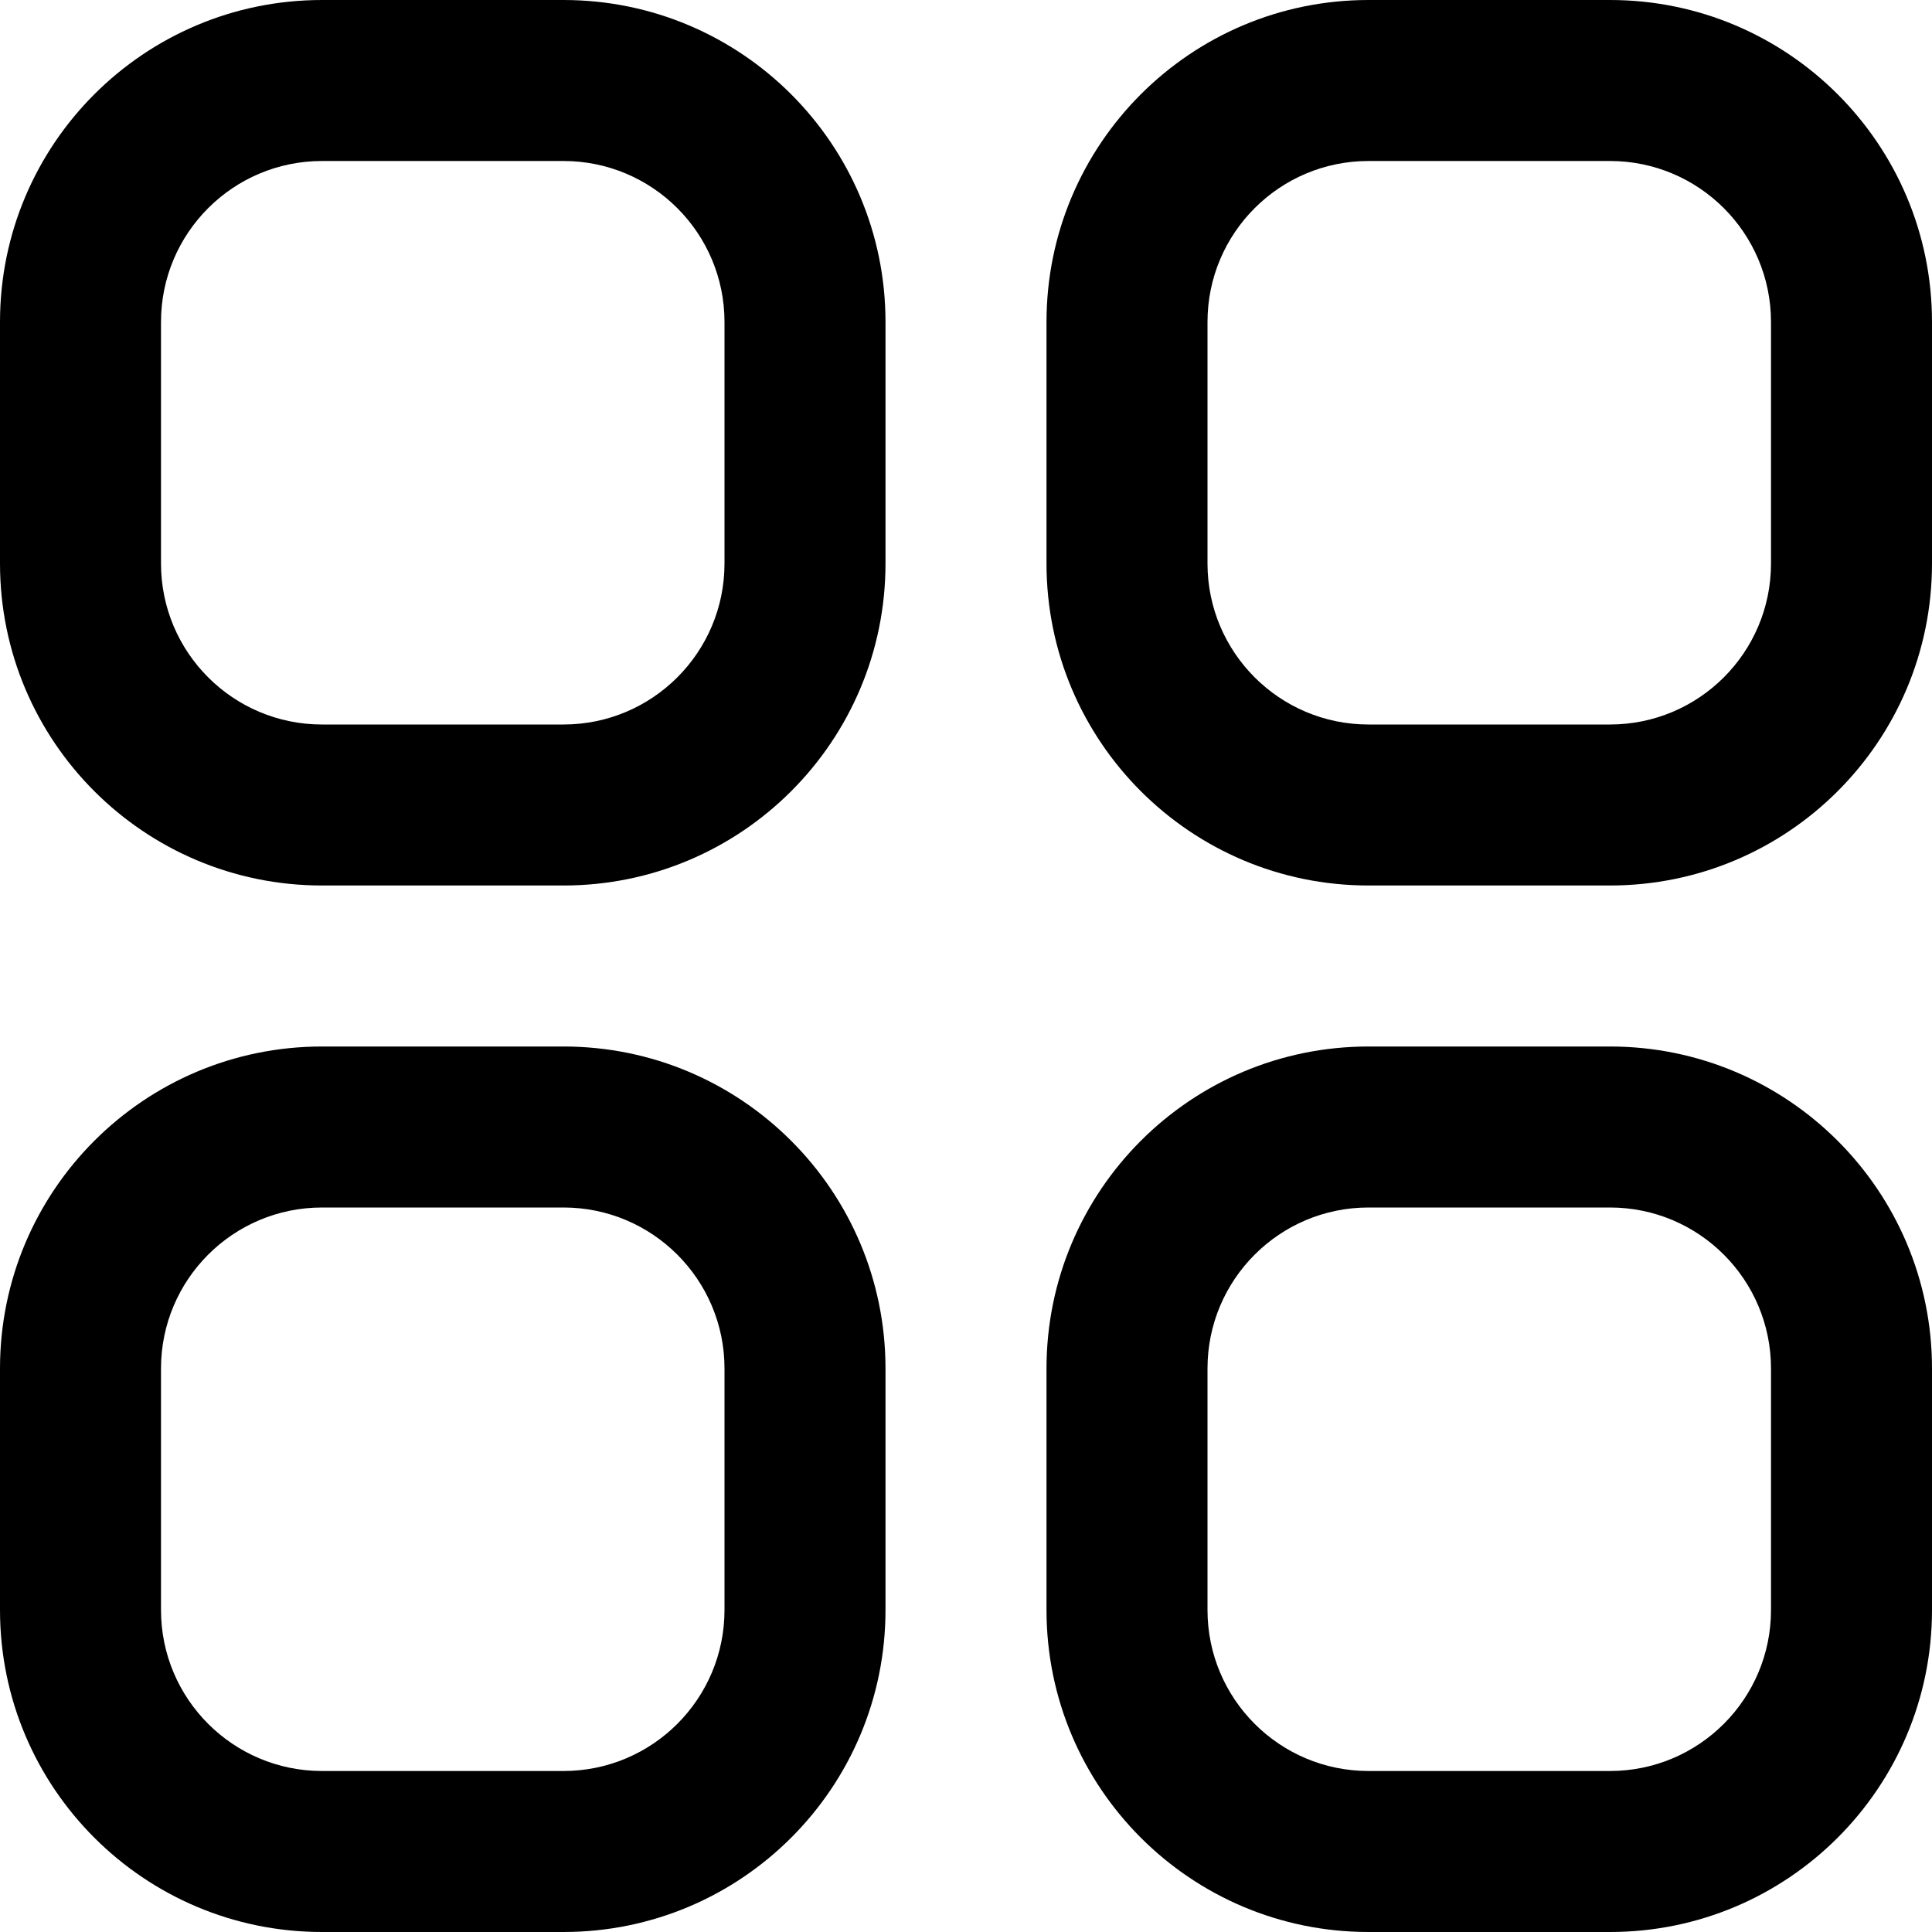
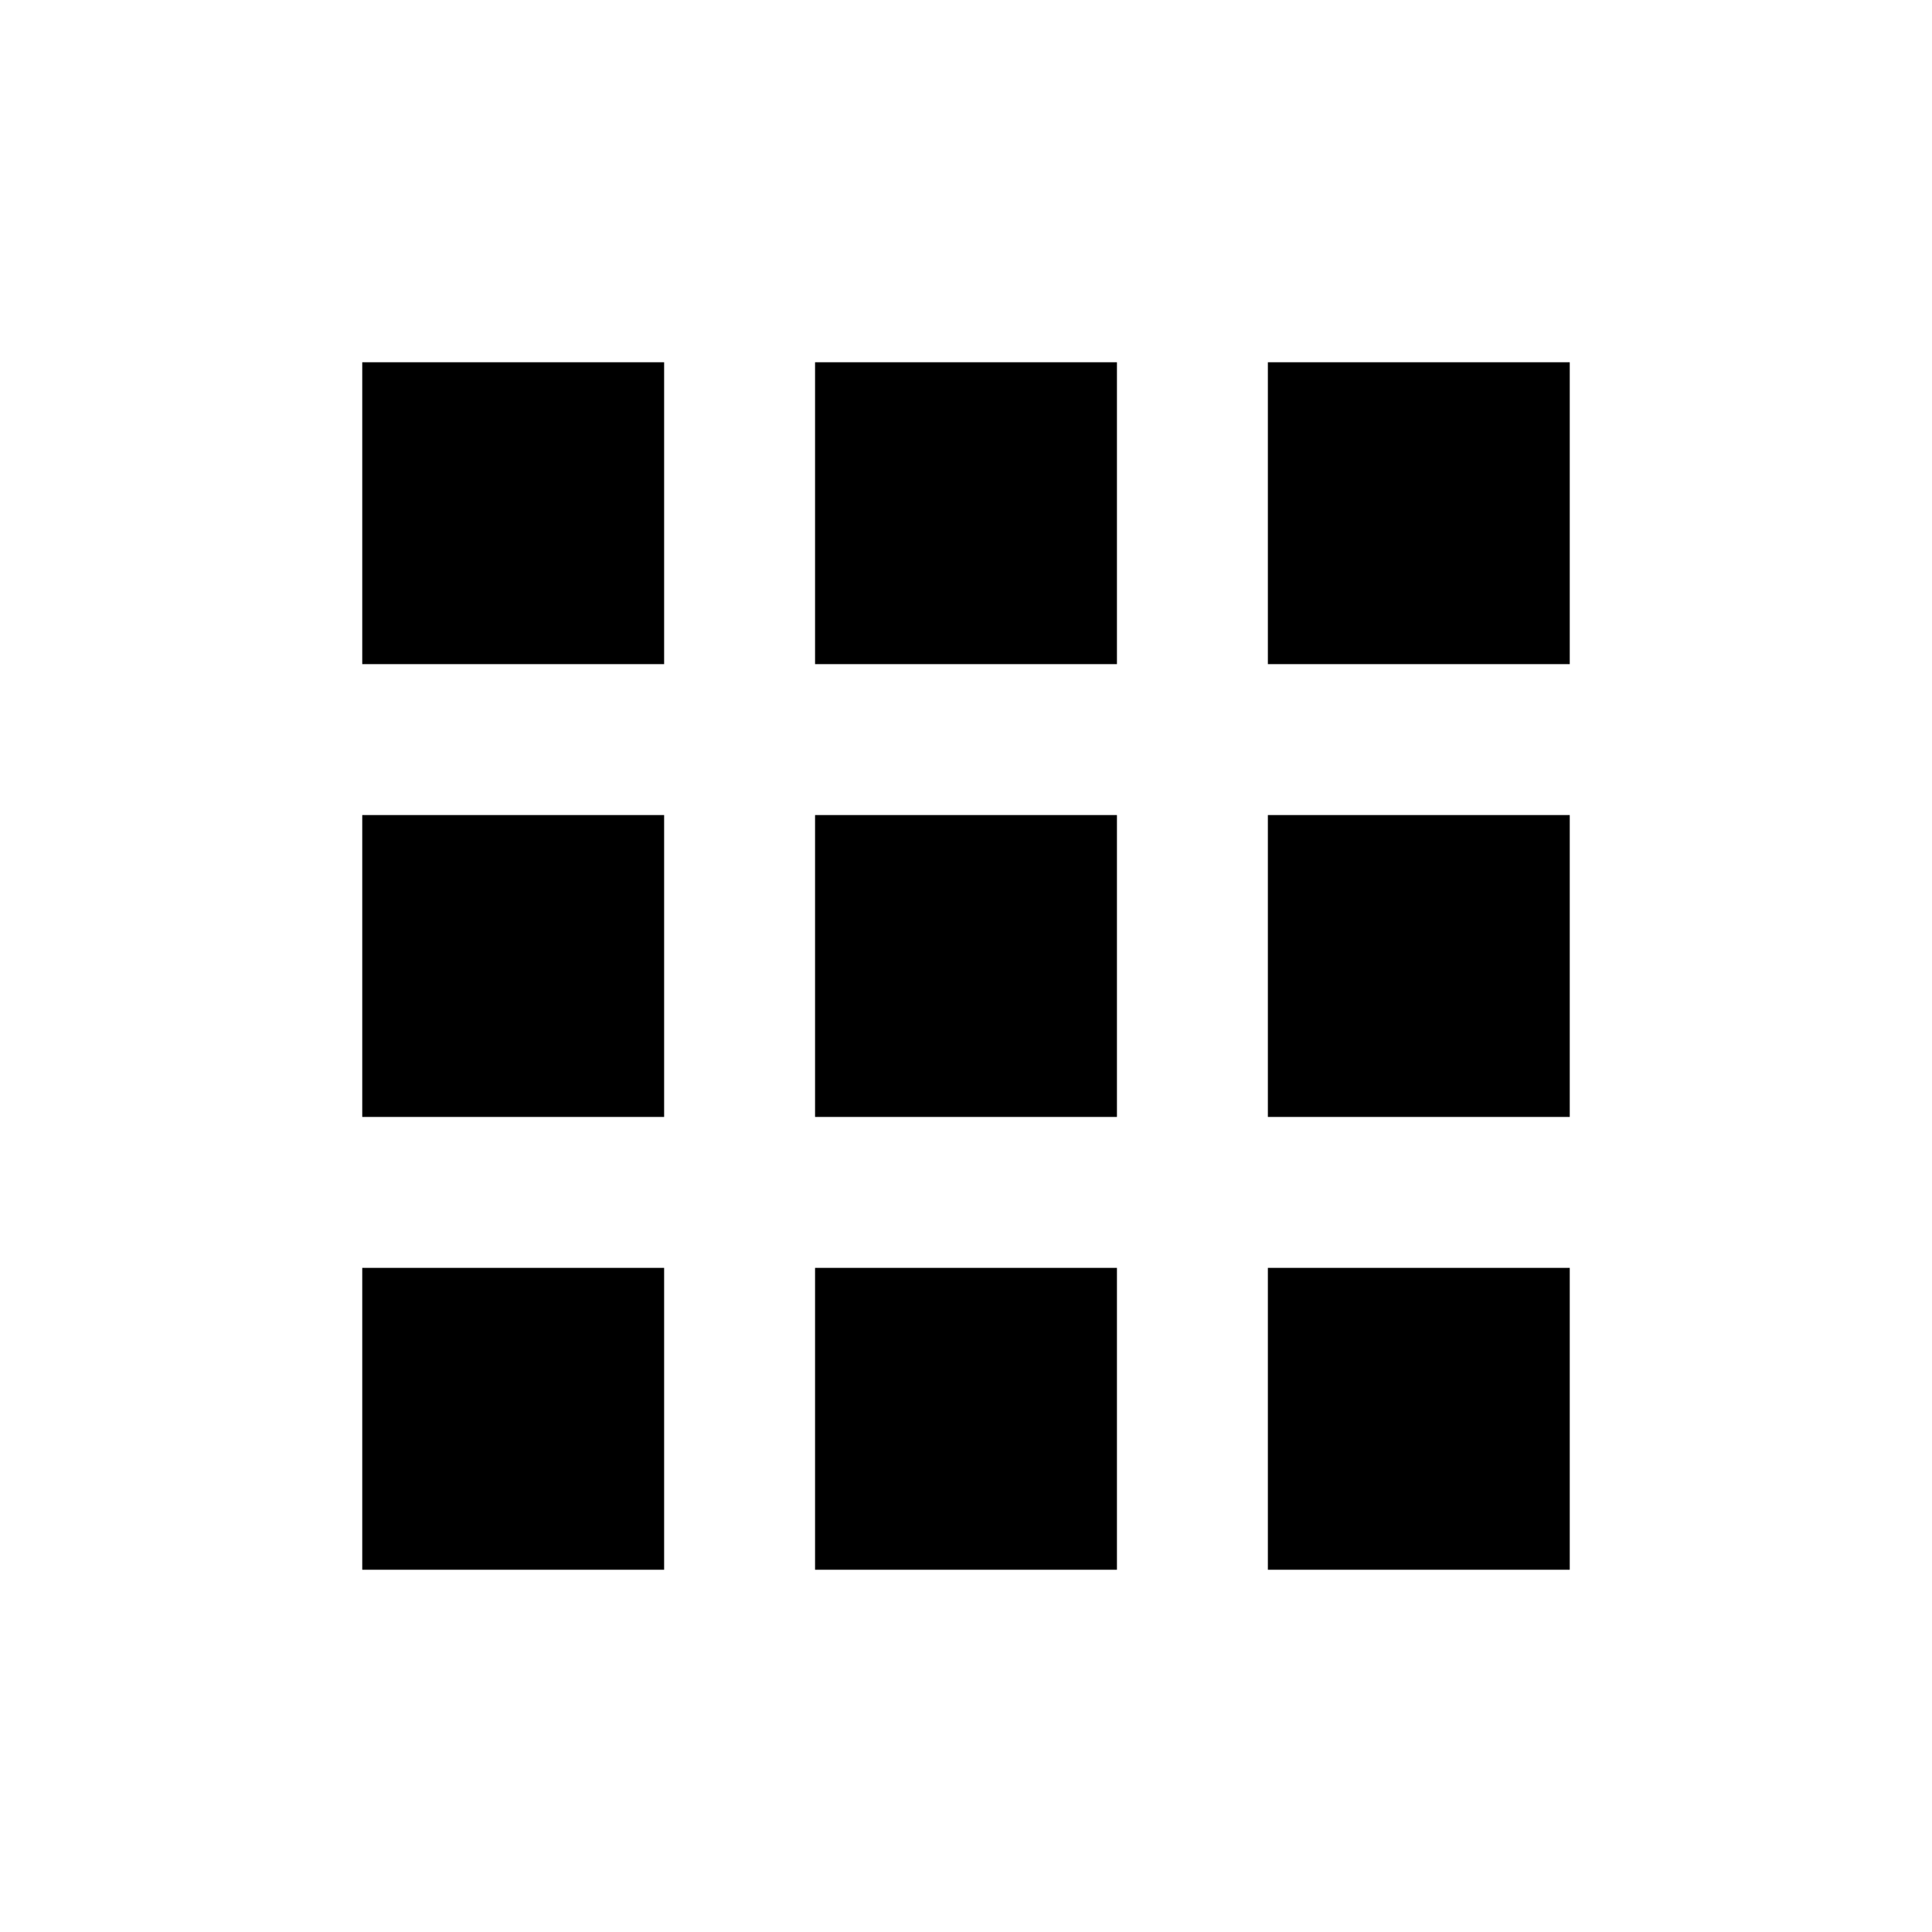
- <svg xmlns="http://www.w3.org/2000/svg" id="Outline" viewBox="0 0 24 24" width="512" height="512">
-   <path d="M7,0H4A4,4,0,0,0,0,4V7a4,4,0,0,0,4,4H7a4,4,0,0,0,4-4V4A4,4,0,0,0,7,0ZM9,7A2,2,0,0,1,7,9H4A2,2,0,0,1,2,7V4A2,2,0,0,1,4,2H7A2,2,0,0,1,9,4Z" />
-   <path d="M20,0H17a4,4,0,0,0-4,4V7a4,4,0,0,0,4,4h3a4,4,0,0,0,4-4V4A4,4,0,0,0,20,0Zm2,7a2,2,0,0,1-2,2H17a2,2,0,0,1-2-2V4a2,2,0,0,1,2-2h3a2,2,0,0,1,2,2Z" />
-   <path d="M7,13H4a4,4,0,0,0-4,4v3a4,4,0,0,0,4,4H7a4,4,0,0,0,4-4V17A4,4,0,0,0,7,13Zm2,7a2,2,0,0,1-2,2H4a2,2,0,0,1-2-2V17a2,2,0,0,1,2-2H7a2,2,0,0,1,2,2Z" />
-   <path d="M20,13H17a4,4,0,0,0-4,4v3a4,4,0,0,0,4,4h3a4,4,0,0,0,4-4V17A4,4,0,0,0,20,13Zm2,7a2,2,0,0,1-2,2H17a2,2,0,0,1-2-2V17a2,2,0,0,1,2-2h3a2,2,0,0,1,2,2Z" />
+ <svg xmlns="http://www.w3.org/2000/svg" fill="#000000" width="256px" height="256px" viewBox="0 0 32 32">
+   <g id="SVGRepo_bgCarrier" stroke-width="0" />
+   <g id="SVGRepo_tracerCarrier" stroke-linecap="round" stroke-linejoin="round" />
+   <g id="SVGRepo_iconCarrier">
+     <path d="M6 11h5V6H6v5zm7.5 15h5v-5h-5v5zM6 26h5v-5H6v5zm0-7.5h5v-5H6v5zm7.5 0h5v-5h-5v5zM21 6v5h5V6h-5zm-7.5 5h5V6h-5v5zm7.5 7.5h5v-5h-5v5zm0 7.5h5v-5h-5v5z" />
+   </g>
</svg>
